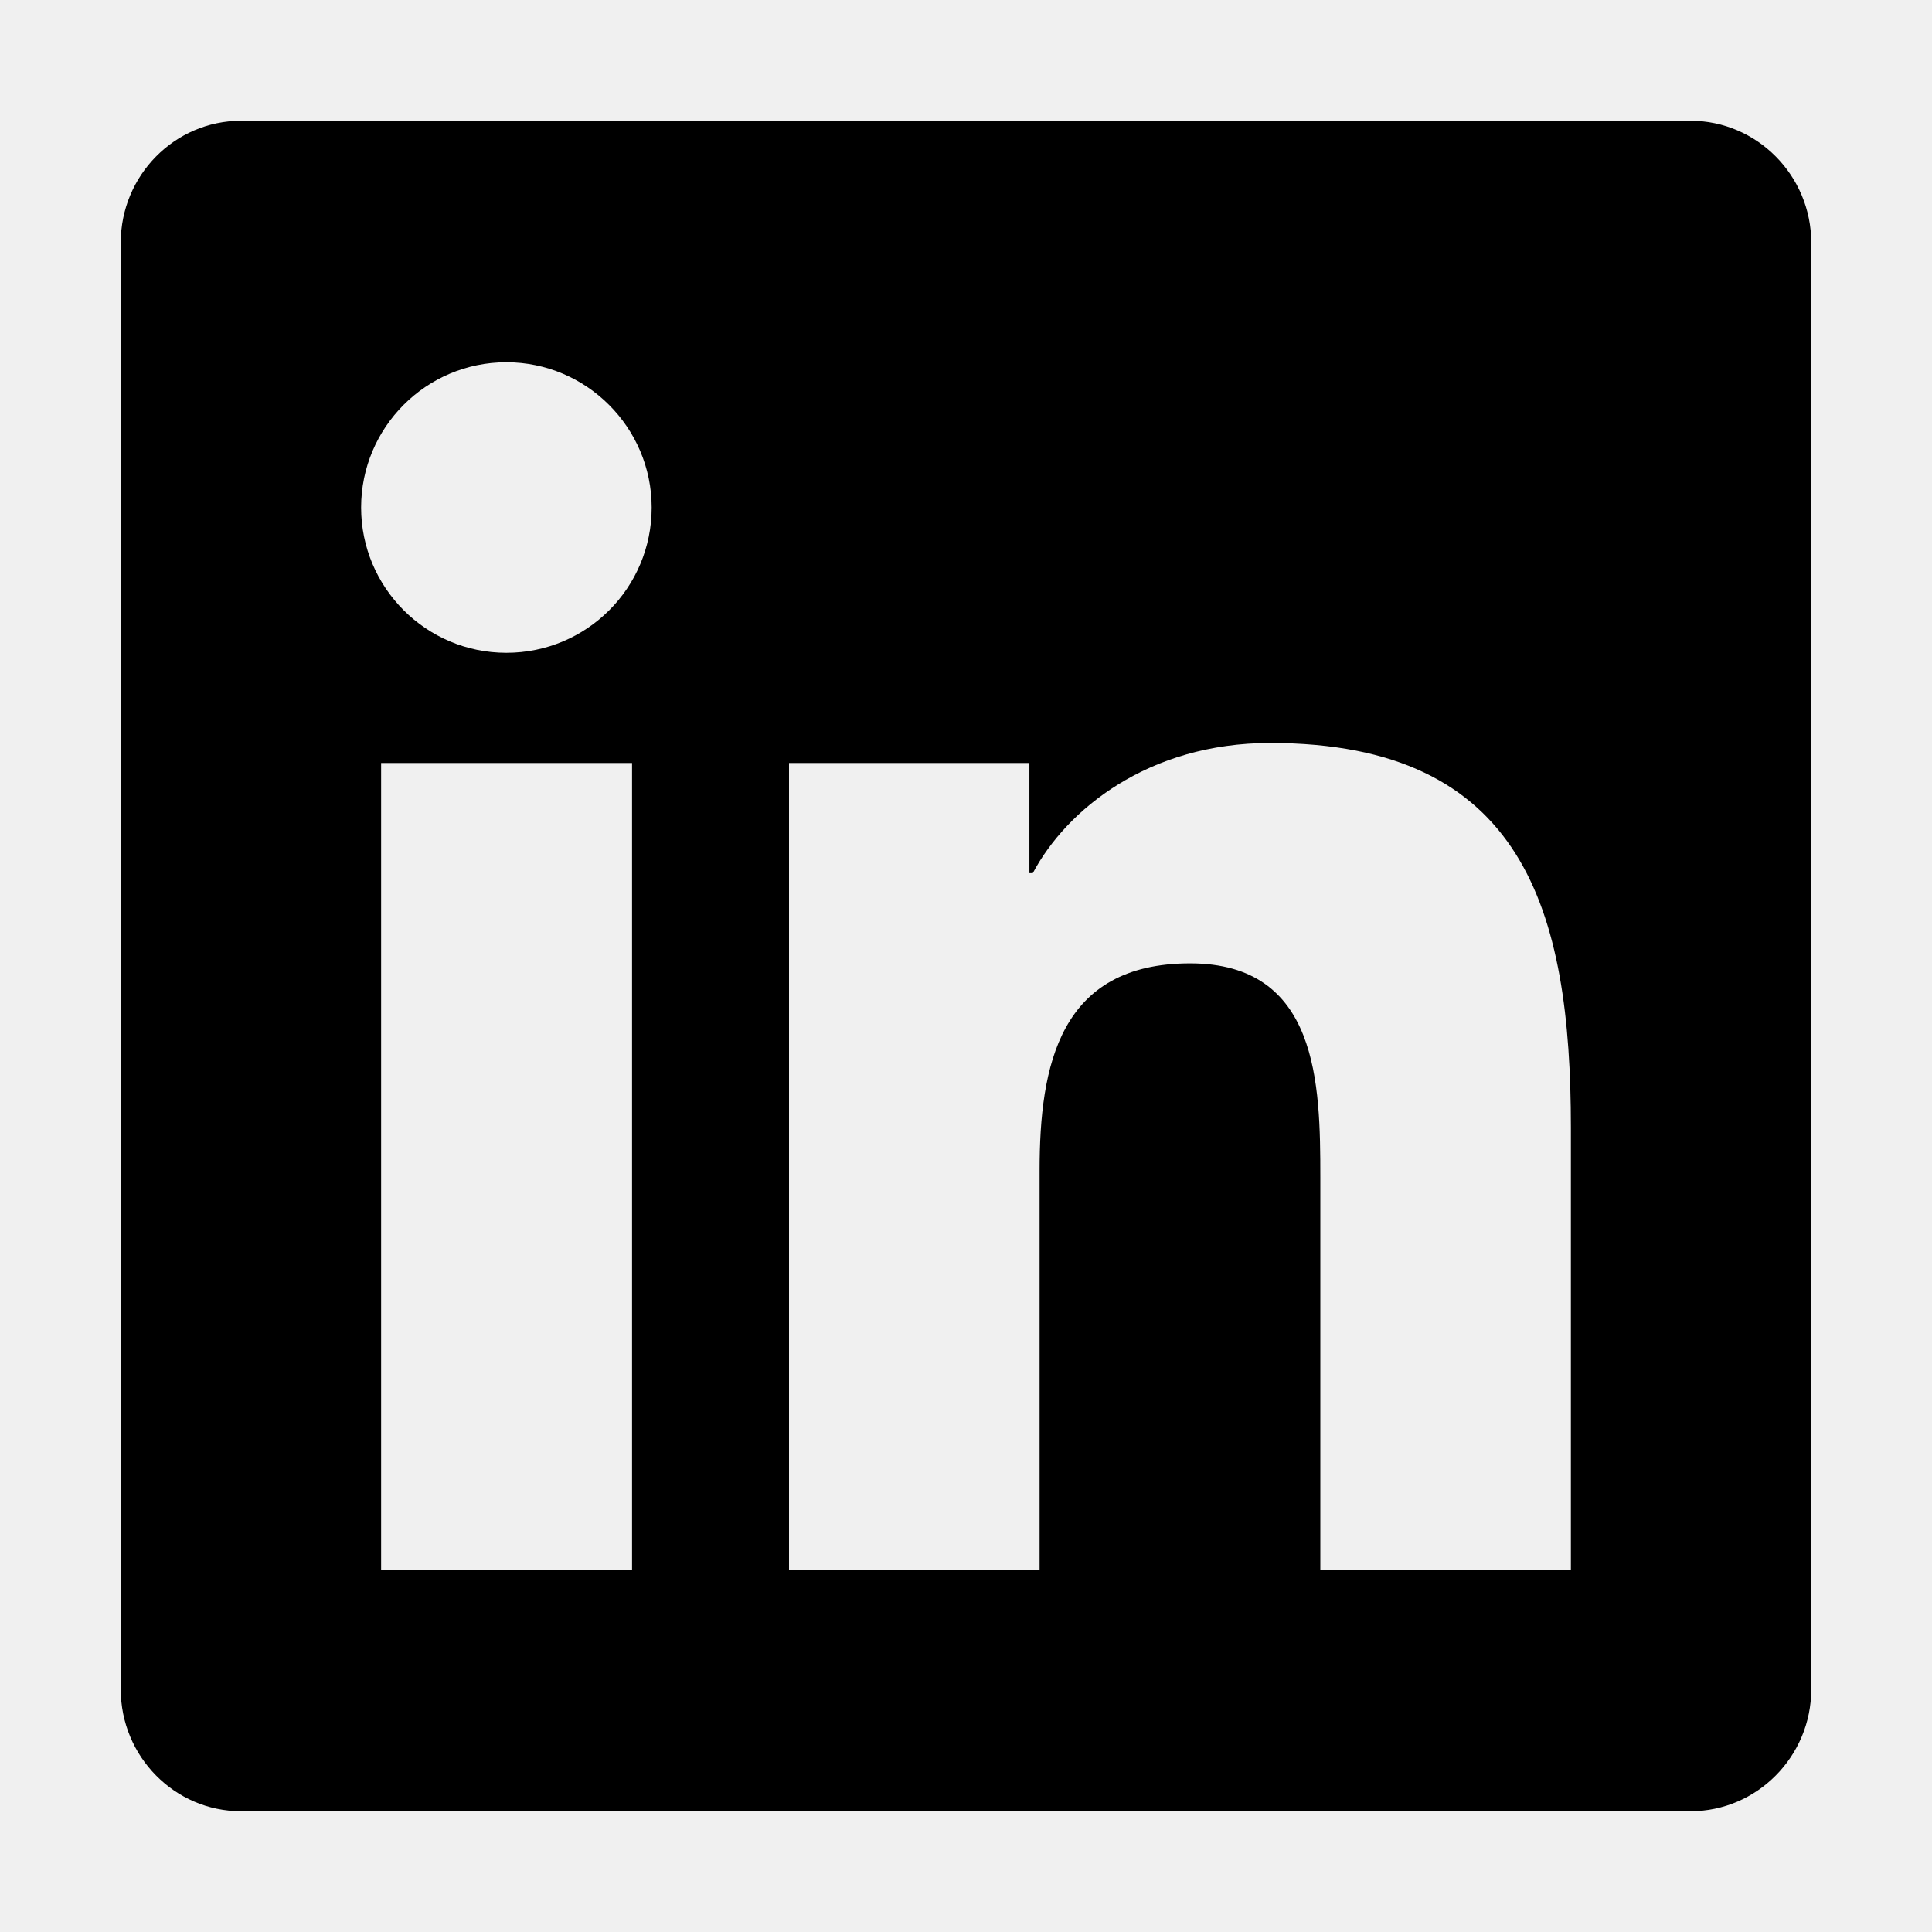
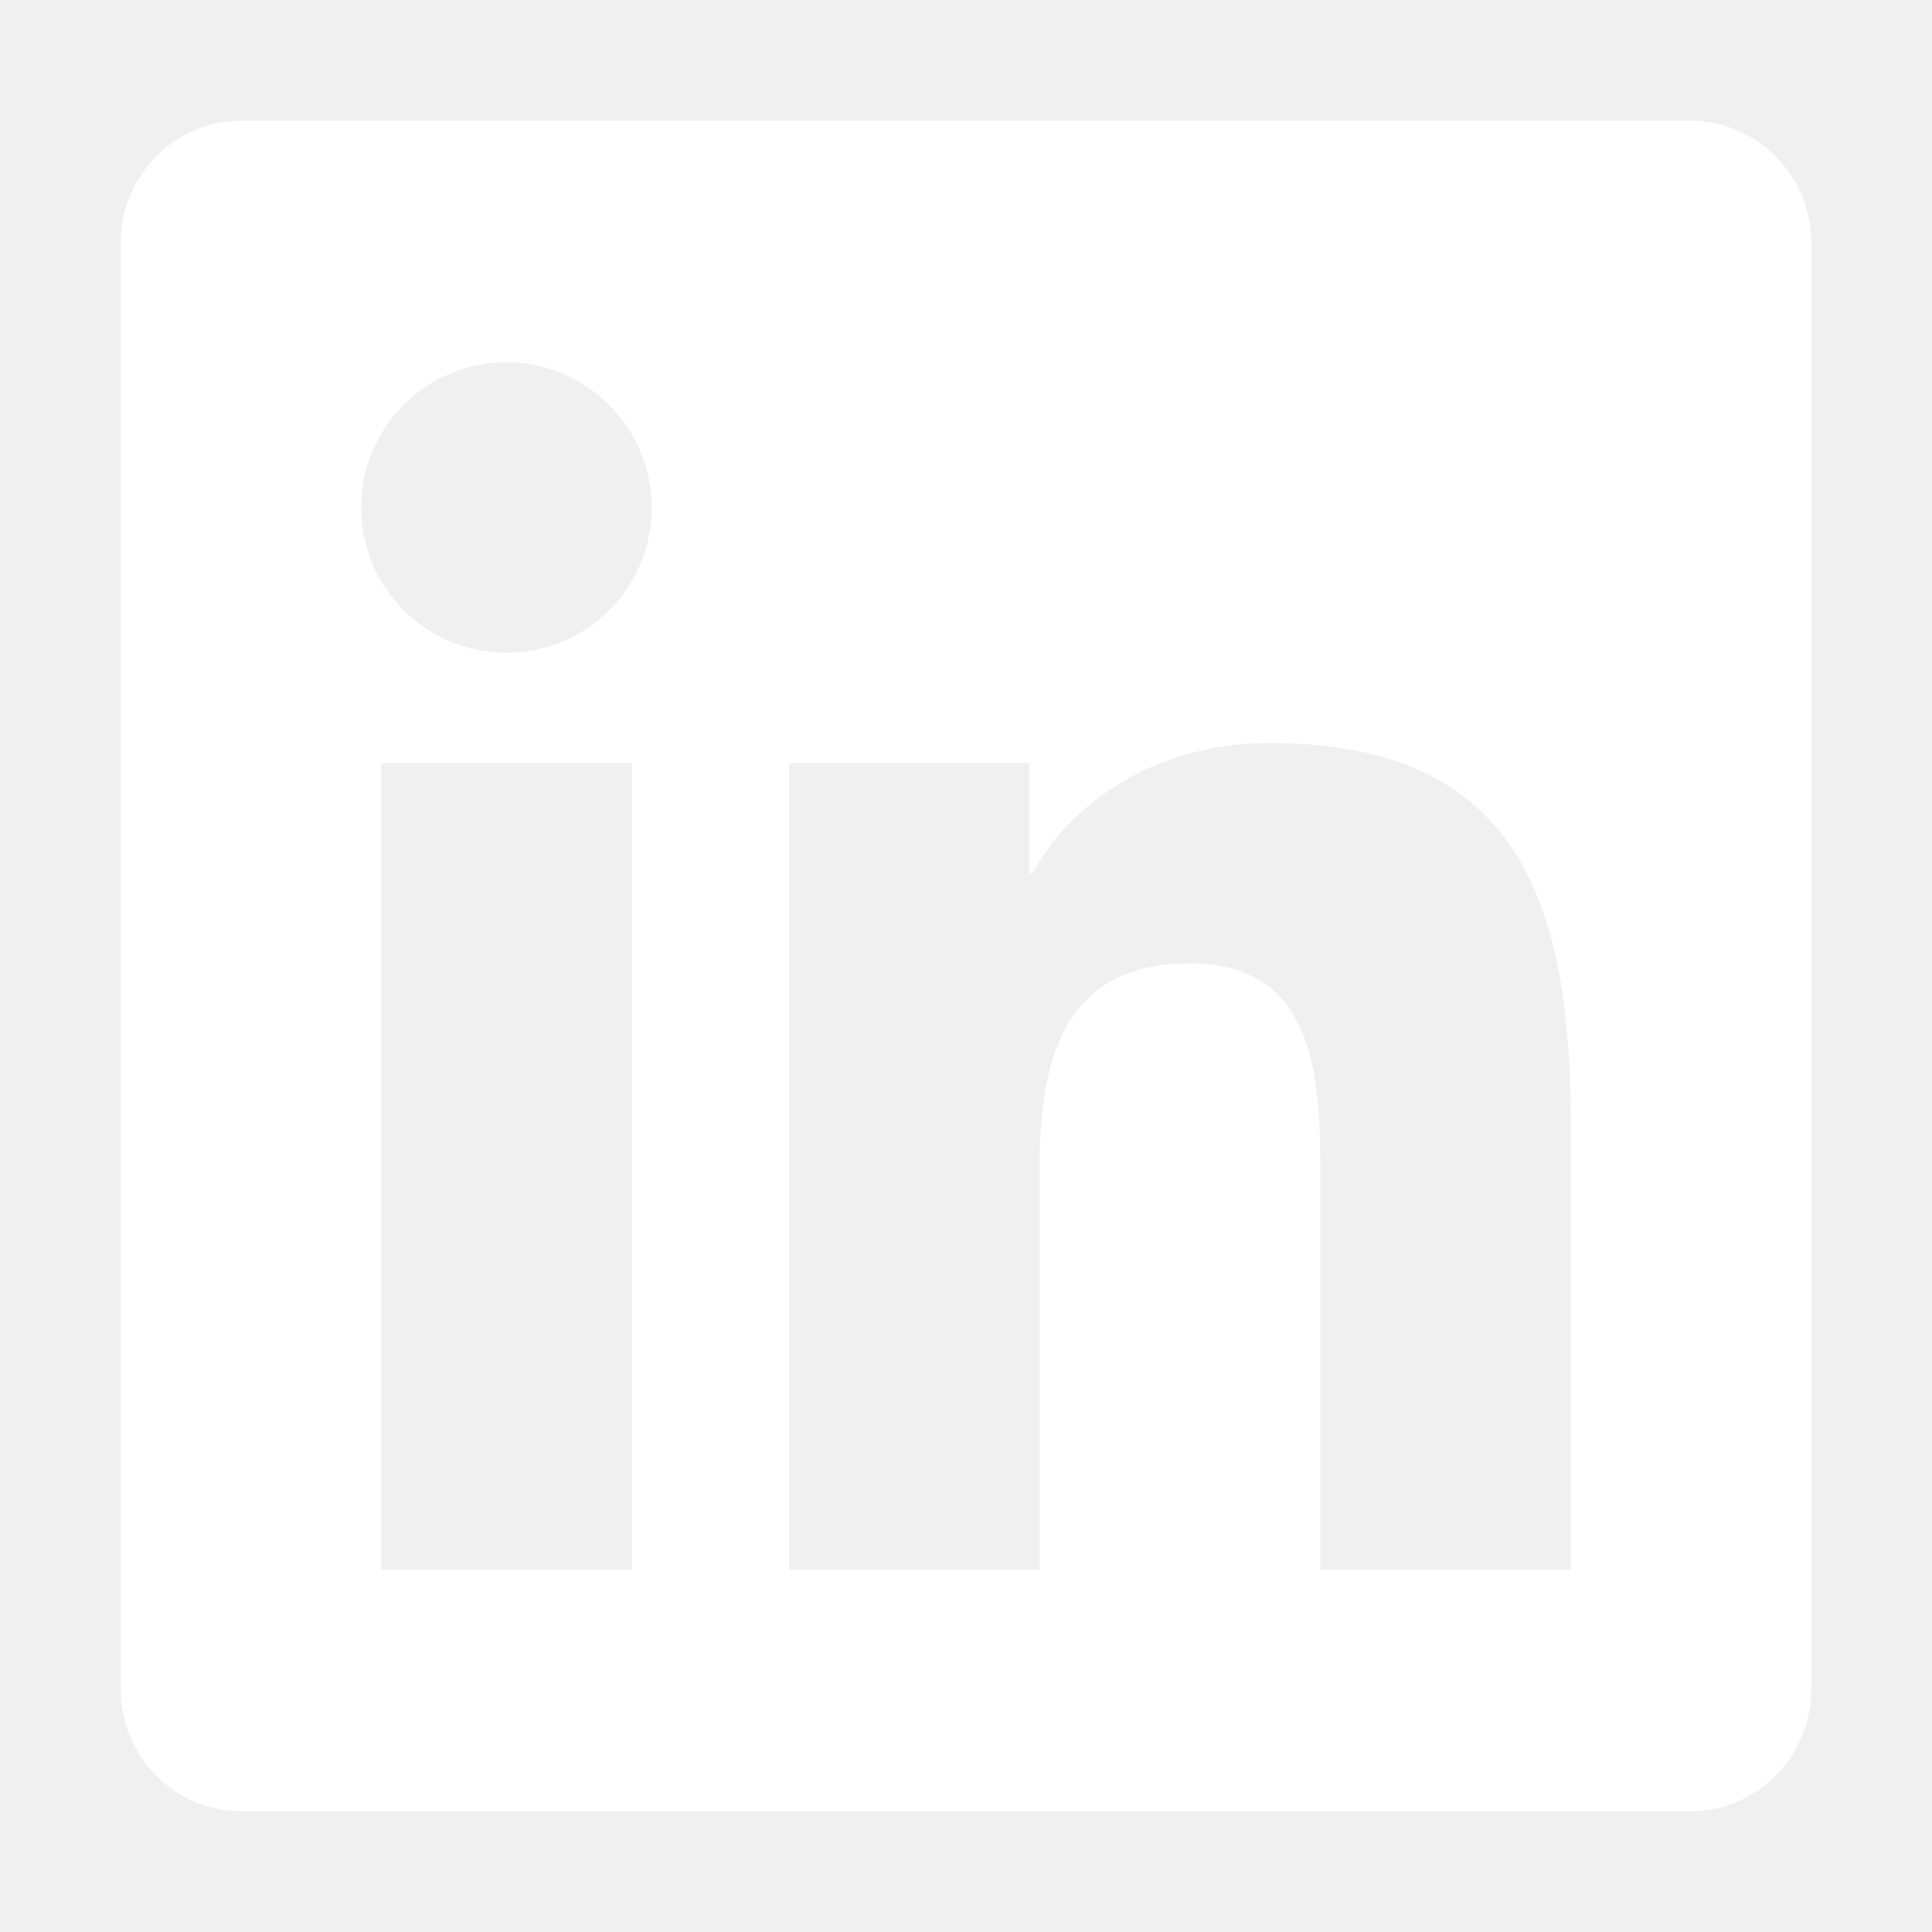
<svg xmlns="http://www.w3.org/2000/svg" height="24px" width="24px" viewBox="0 0 448 512">
-   <path d="M416 32H31.9C14.3 32 0 46.5 0 64.3v383.4C0 465.5 14.3 480 31.9 480H416c17.6 0 32-14.5 32-32.3V64.3c0-17.8-14.4-32.3-32-32.3zM135.4 416H69V202.2h66.5V416zm-33.2-243c-21.3 0-38.5-17.3-38.5-38.5S80.9 96 102.2 96c21.2 0 38.5 17.3 38.5 38.5 0 21.3-17.2 38.5-38.5 38.5zm282.1 243h-66.4V312c0-24.8-.5-56.7-34.5-56.7-34.6 0-39.9 27-39.9 54.9V416h-66.4V202.2h63.7v29.2h.9c8.9-16.8 30.6-34.5 62.9-34.5 67.2 0 79.7 44.3 79.7 101.9V416z" />
+   <path fill="#FFF" d="M416 32H31.9C14.3 32 0 46.5 0 64.3v383.4C0 465.5 14.3 480 31.9 480H416c17.6 0 32-14.5 32-32.3V64.3c0-17.8-14.4-32.3-32-32.3zM135.4 416H69V202.2h66.5V416zm-33.2-243c-21.3 0-38.5-17.3-38.5-38.5S80.9 96 102.2 96c21.2 0 38.5 17.3 38.5 38.5 0 21.3-17.2 38.5-38.5 38.5zm282.1 243h-66.4V312c0-24.8-.5-56.7-34.5-56.7-34.6 0-39.9 27-39.9 54.9V416h-66.4V202.2h63.7v29.2h.9c8.9-16.8 30.6-34.5 62.9-34.5 67.2 0 79.7 44.3 79.7 101.9V416z" />
</svg>
